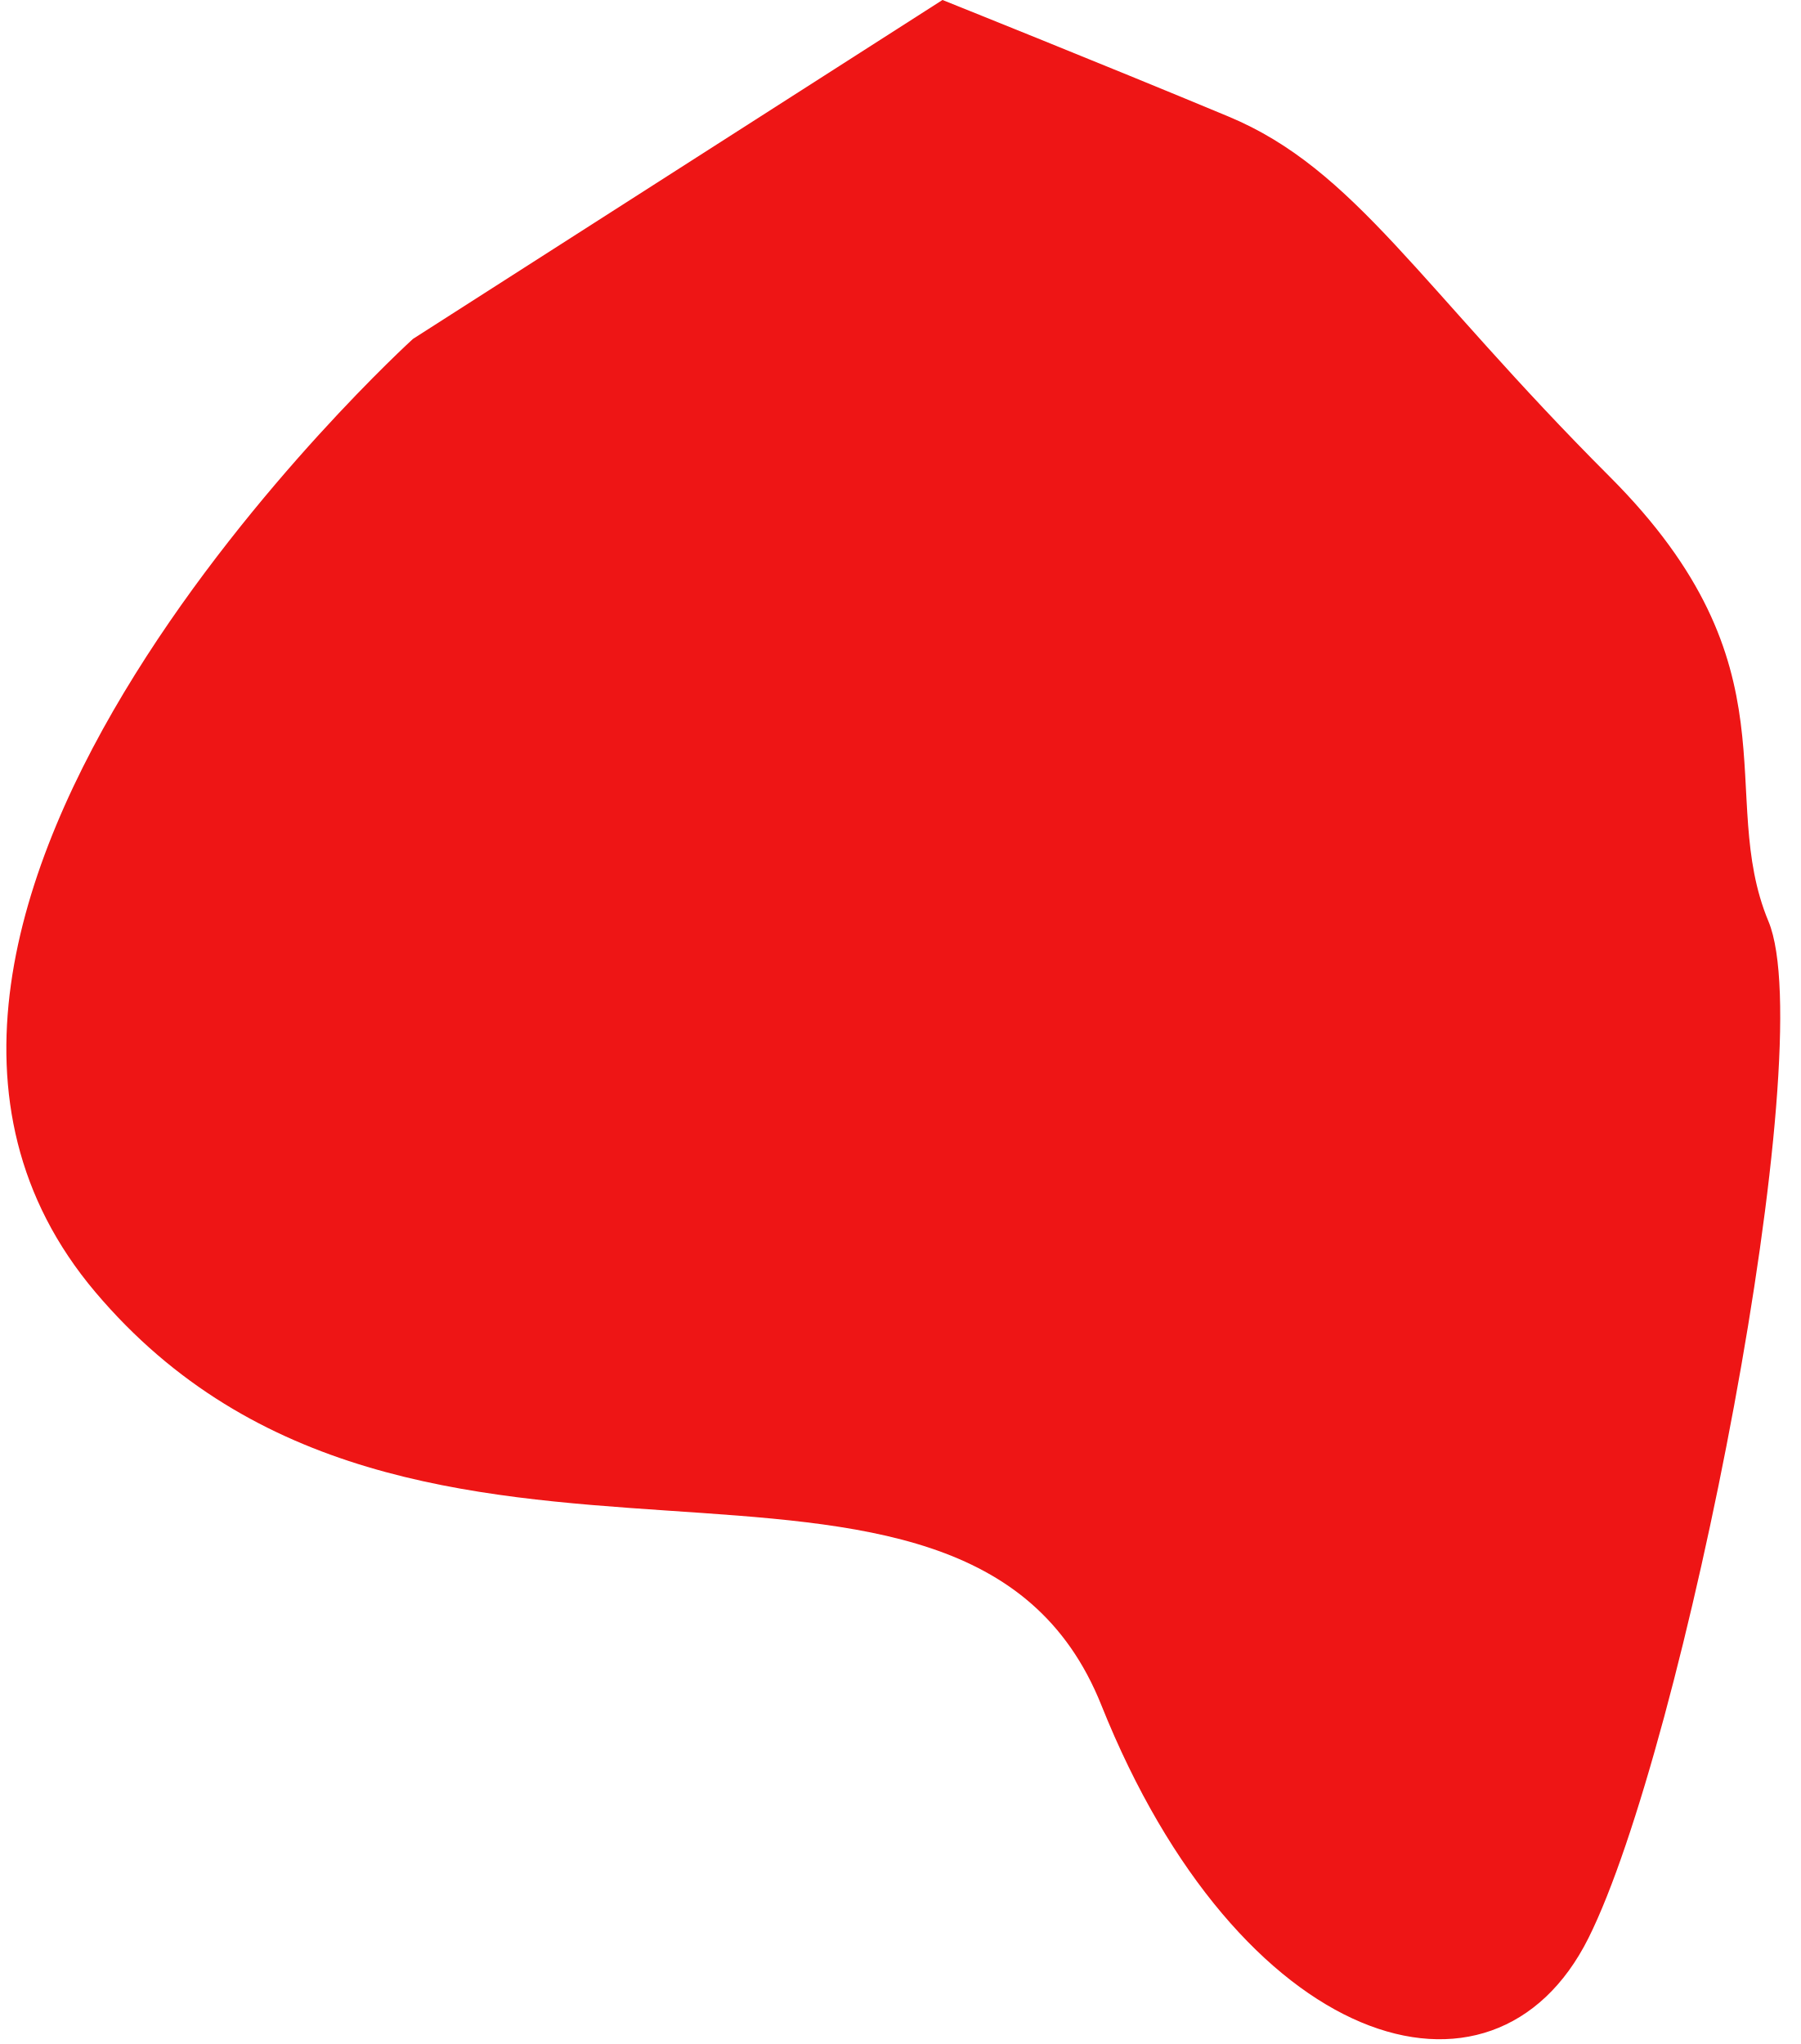
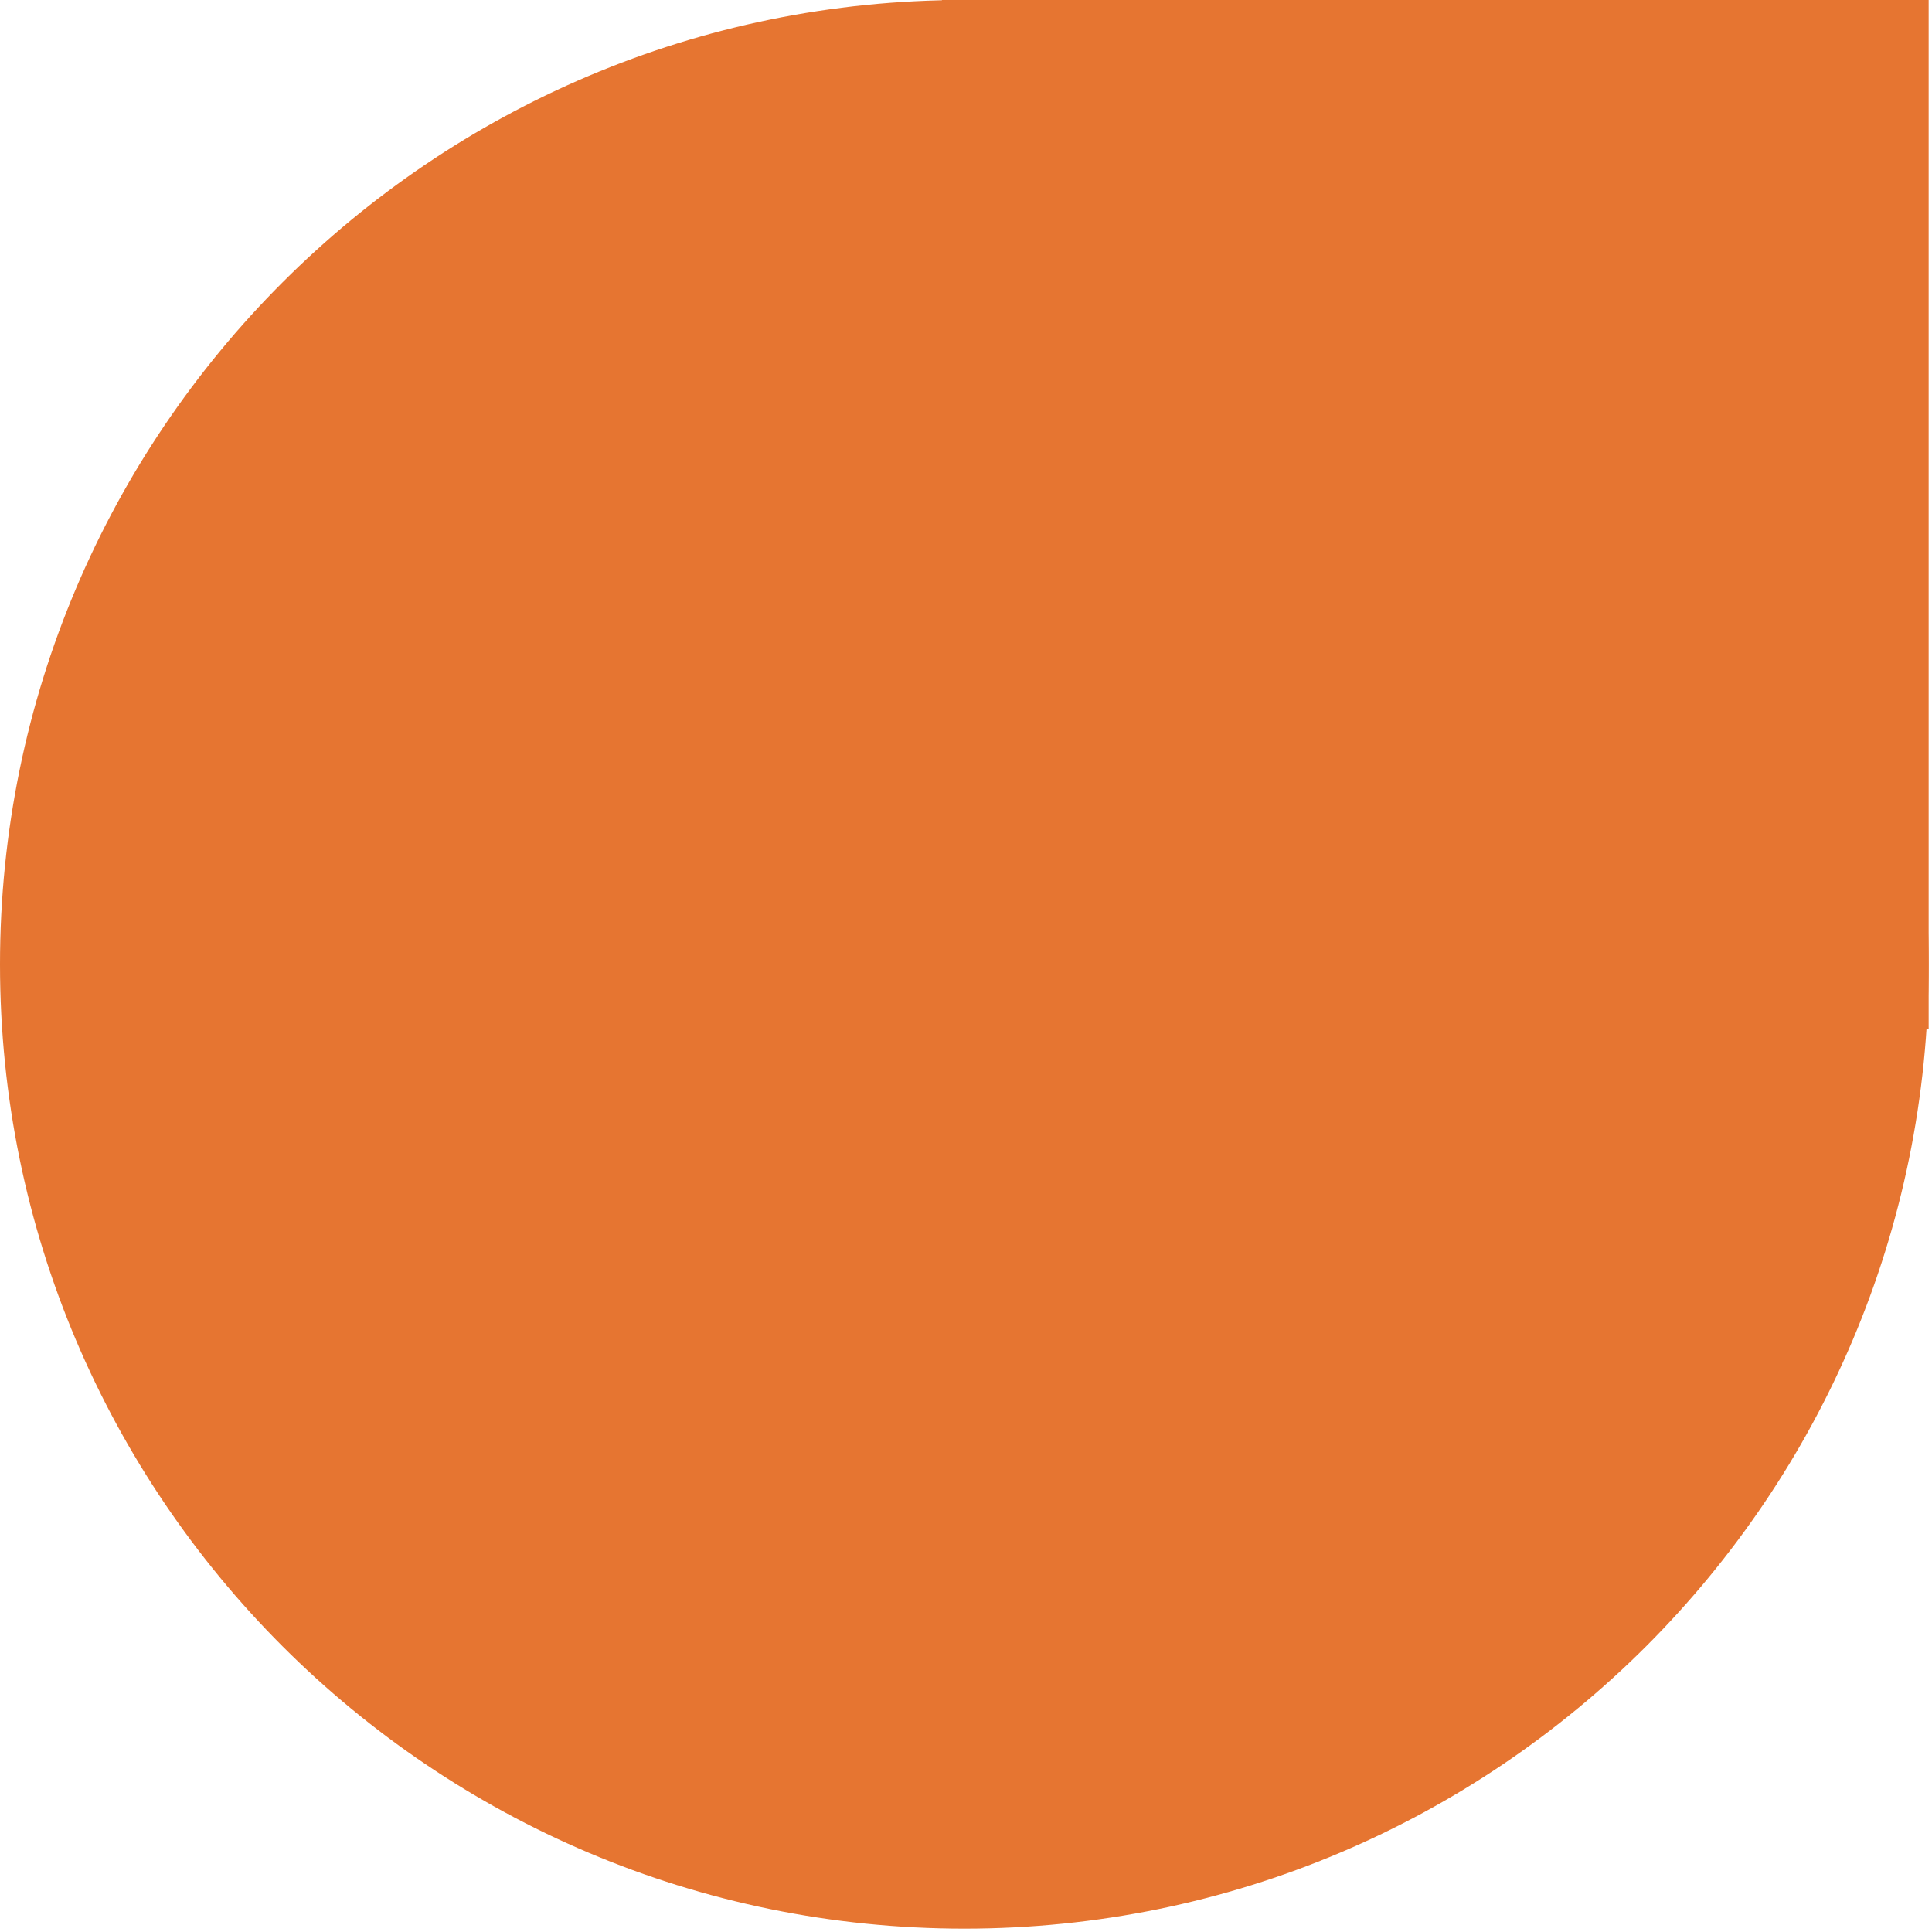
- <svg viewBox="0 0 170 193">
-   <path d="m39 31.999s-60 54.501-30 90c30 35.501 82 6.501 95 39 13 32.501 37 40.001 46 22.001s22-84 17-96 3-24-15-42-24-29.001-36-34c-12-5-27-11.001-27-11.001z" fill="#ee1515" fill-rule="evenodd" />
+ <svg xmlns="http://www.w3.org/2000/svg" width="193" zoomAndPan="magnify" viewBox="0 0 144.75 144.75" height="193" preserveAspectRatio="xMidYMid meet" version="1.0">
+   <defs>
+     <clipPath id="ac3be62c08">
+       <path d="M 0 0 L 144.5 0 L 144.5 144.5 L 0 144.5 Z M 0 0 " clip-rule="nonzero" />
+     </clipPath>
+     <clipPath id="0974a3cf3e">
+       <path d="M 72.25 0 C 32.348 0 0 32.348 0 72.25 C 0 112.152 32.348 144.5 72.25 144.5 C 112.152 144.5 144.5 112.152 144.5 72.25 C 144.5 32.348 112.152 0 72.25 0 Z M 72.25 0 " clip-rule="nonzero" />
+     </clipPath>
+     <clipPath id="1a3107c4ef">
+       <path d="M 70.574 0 L 144.5 0 L 144.5 77.102 L 70.574 77.102 Z M 70.574 0 " clip-rule="nonzero" />
+     </clipPath>
+   </defs>
+   <g clip-path="url(#ac3be62c08)">
+     <g clip-path="url(#0974a3cf3e)">
+       <path fill="#e67531" d="M 0 0 L 144.5 0 L 144.5 144.5 L 0 144.5 Z M 0 0 " fill-opacity="1" fill-rule="nonzero" />
+     </g>
+   </g>
+   <g clip-path="url(#1a3107c4ef)">
+     <path fill="#e67531" d="M 70.574 0 L 144.5 0 L 144.5 77.102 L 70.574 77.102 Z M 70.574 0 " fill-opacity="1" fill-rule="nonzero" />
+   </g>
</svg>
